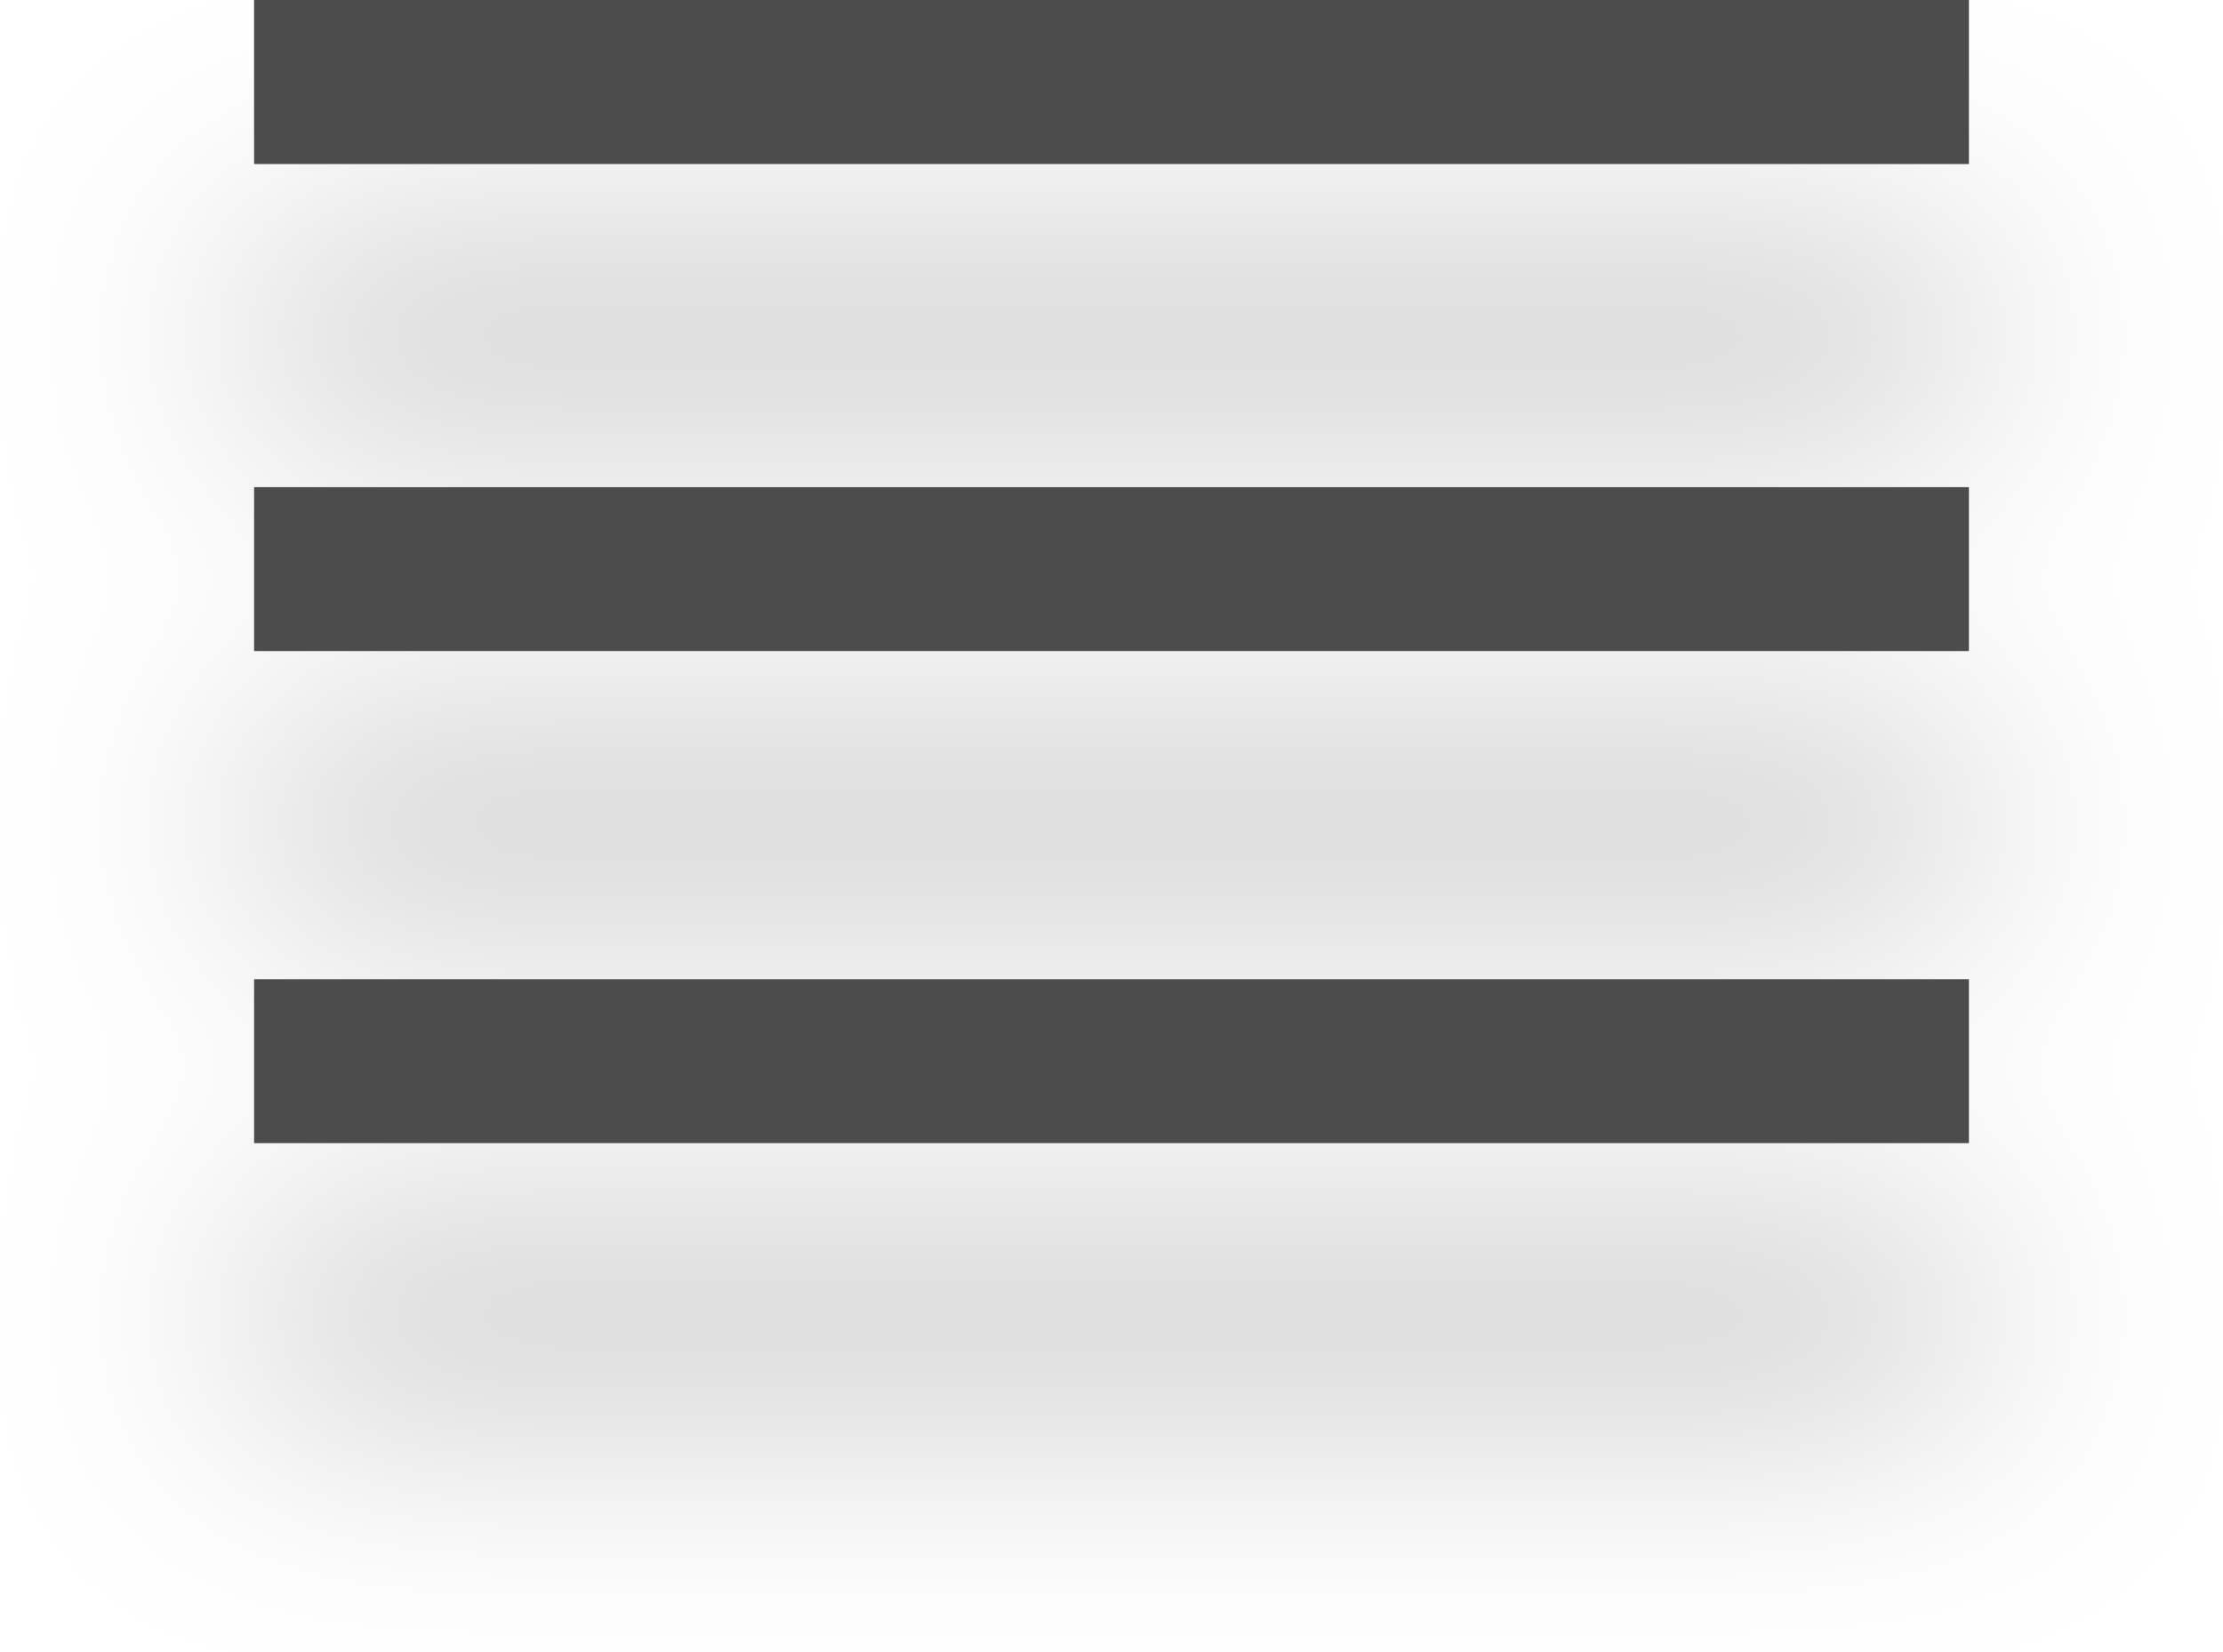
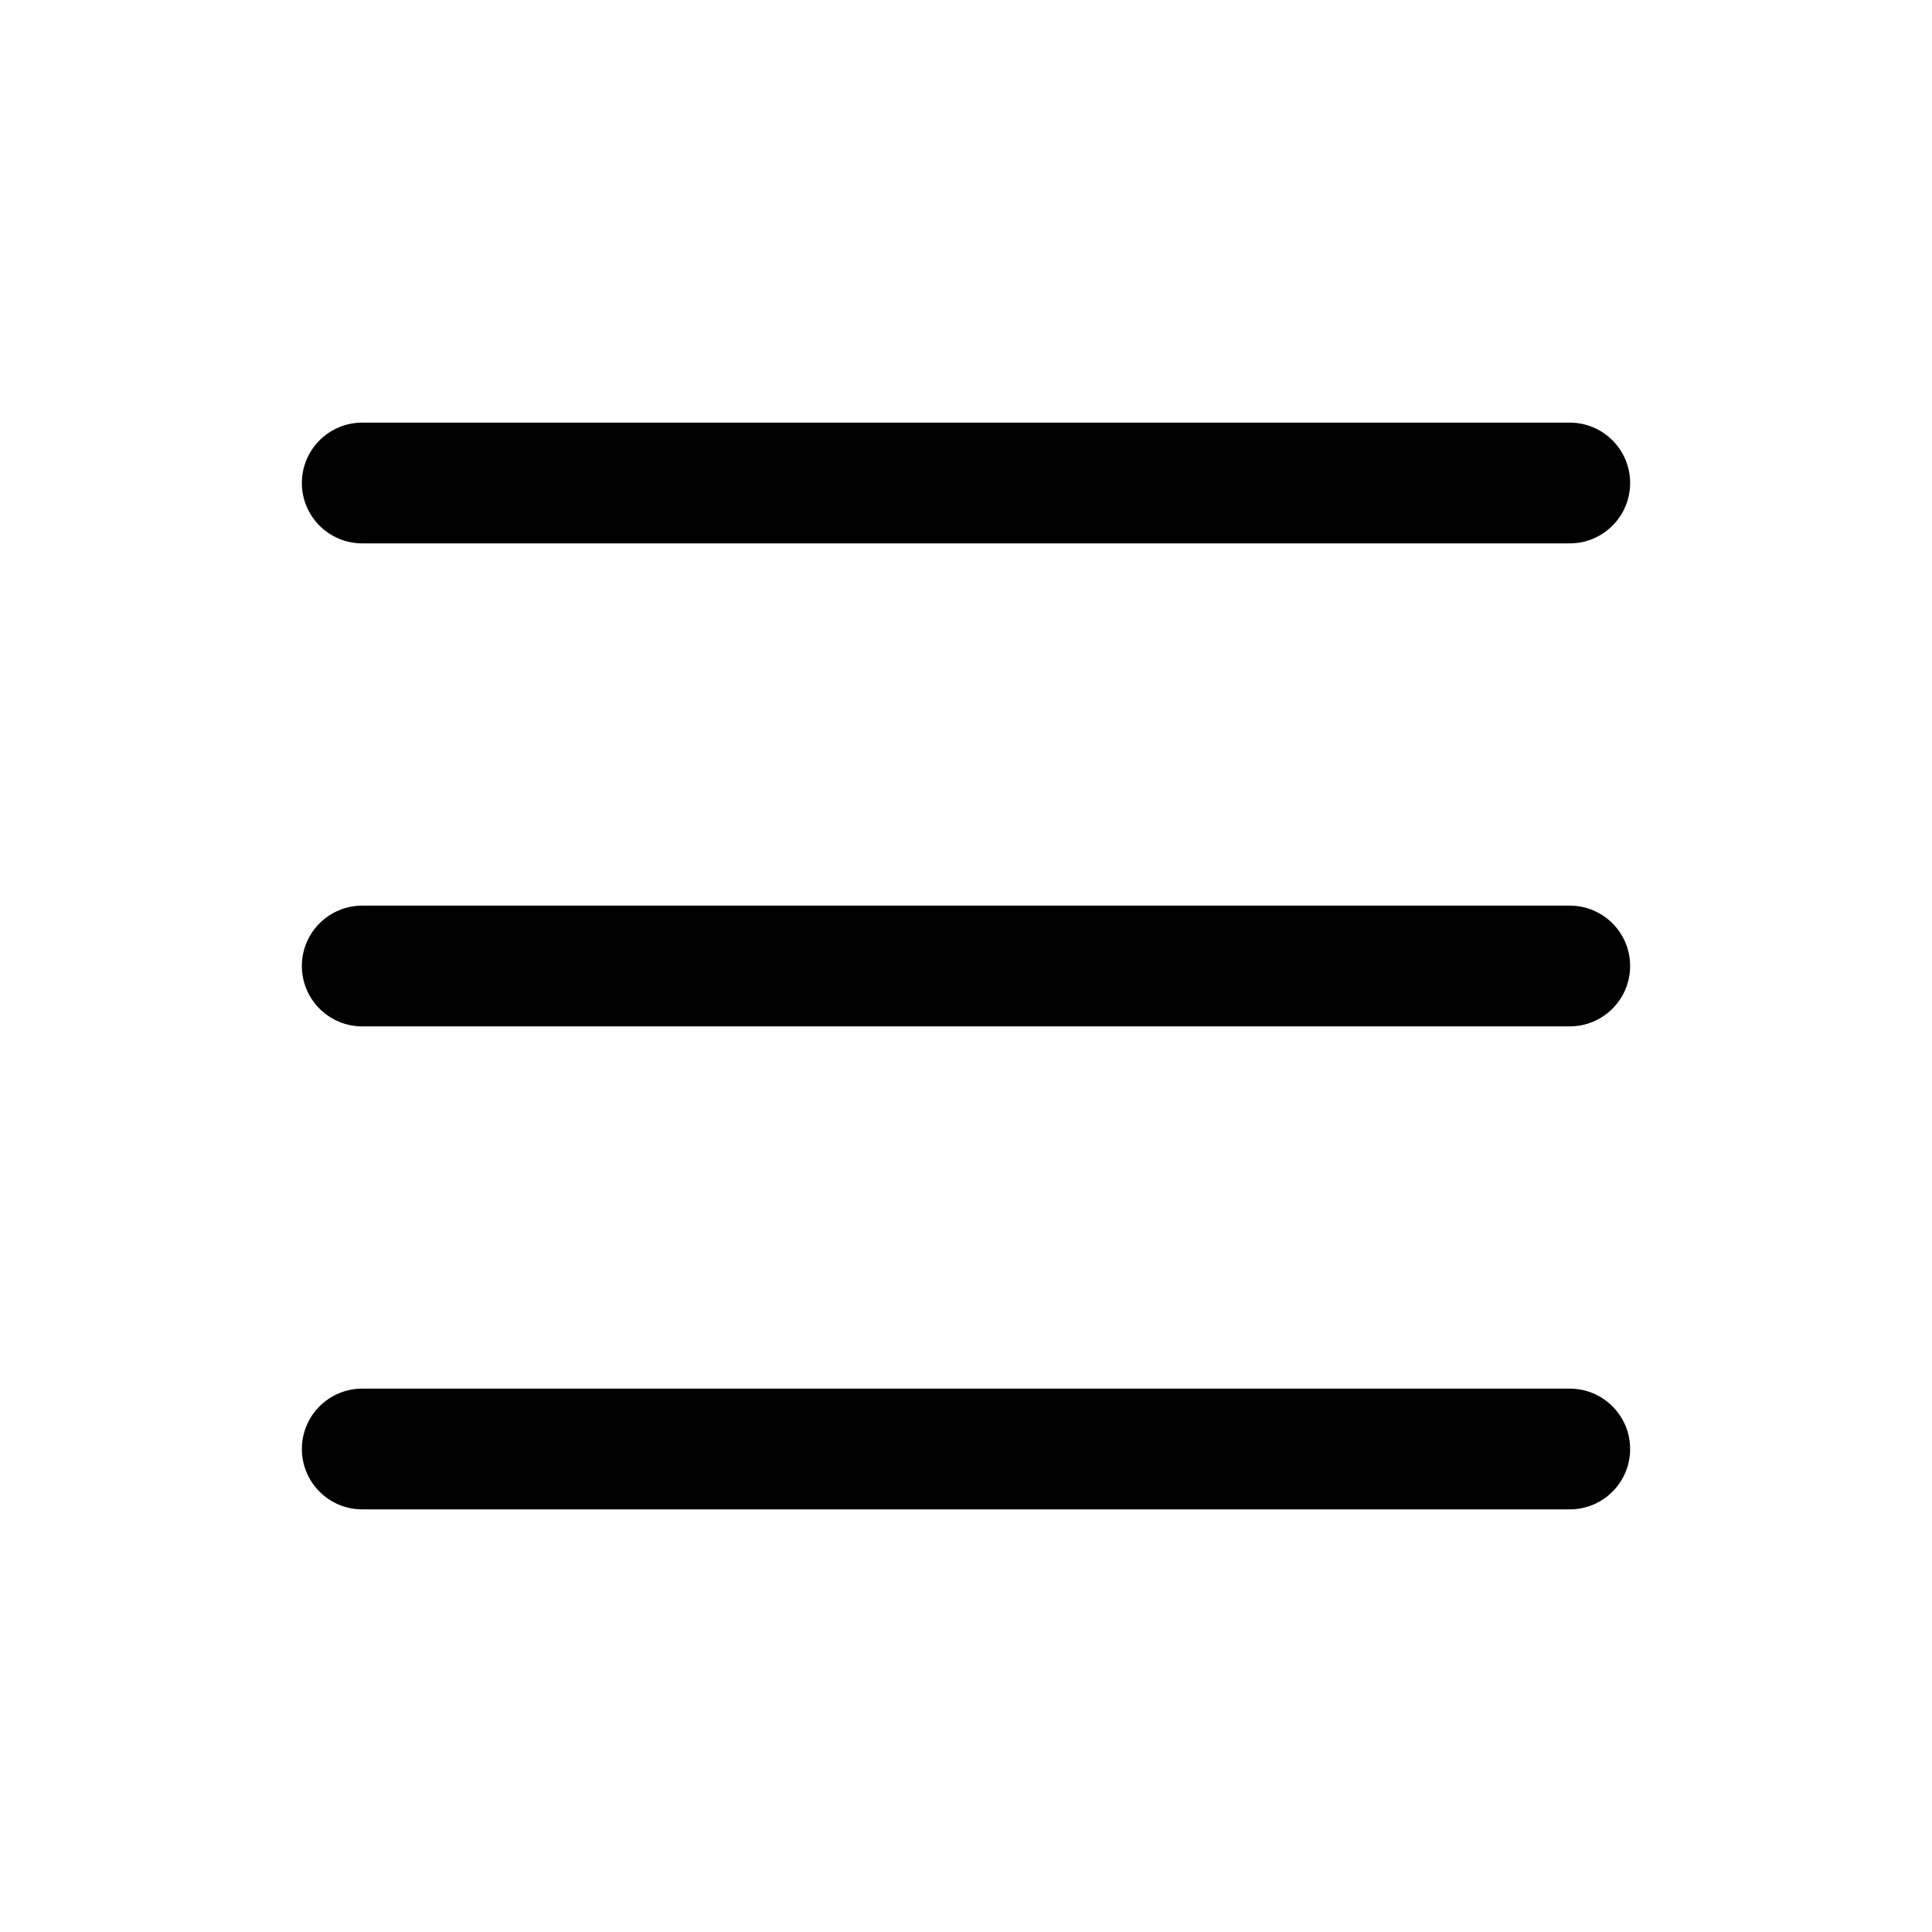
- <svg xmlns="http://www.w3.org/2000/svg" width="35" height="26" viewBox="0 0 35 26" fill="none">
-   <g filter="url(#filter0_d_1526_4001)">
-     <path d="M4 0V2.583H31V0H4ZM4 7.67V10.252H31V7.67H4ZM4 15.418V18H31V15.418H4Z" fill="black" fill-opacity="0.7" />
-   </g>
-   <defs>
-     <filter id="filter0_d_1526_4001" x="0" y="0" width="35" height="26" filterUnits="userSpaceOnUse" color-interpolation-filters="sRGB">
-       <feFlood flood-opacity="0" result="BackgroundImageFix" />
-       <feColorMatrix in="SourceAlpha" type="matrix" values="0 0 0 0 0 0 0 0 0 0 0 0 0 0 0 0 0 0 127 0" result="hardAlpha" />
-       <feOffset dy="4" />
-       <feGaussianBlur stdDeviation="2" />
-       <feComposite in2="hardAlpha" operator="out" />
-       <feColorMatrix type="matrix" values="0 0 0 0 0 0 0 0 0 0 0 0 0 0 0 0 0 0 0.25 0" />
-       <feBlend mode="normal" in2="BackgroundImageFix" result="effect1_dropShadow_1526_4001" />
-       <feBlend mode="normal" in="SourceGraphic" in2="effect1_dropShadow_1526_4001" result="shape" />
-     </filter>
-   </defs>
+ <svg xmlns="http://www.w3.org/2000/svg" width="26" height="26" fill="#000" class="bi bi-list" viewBox="0 0 16 16">
+   <path fill-rule="evenodd" d="M2.5 12a.5.5 0 0 1 .5-.5h10a.5.5 0 0 1 0 1H3a.5.5 0 0 1-.5-.5zm0-4a.5.5 0 0 1 .5-.5h10a.5.5 0 0 1 0 1H3a.5.5 0 0 1-.5-.5zm0-4a.5.5 0 0 1 .5-.5h10a.5.5 0 0 1 0 1H3a.5.5 0 0 1-.5-.5z" />
</svg>
